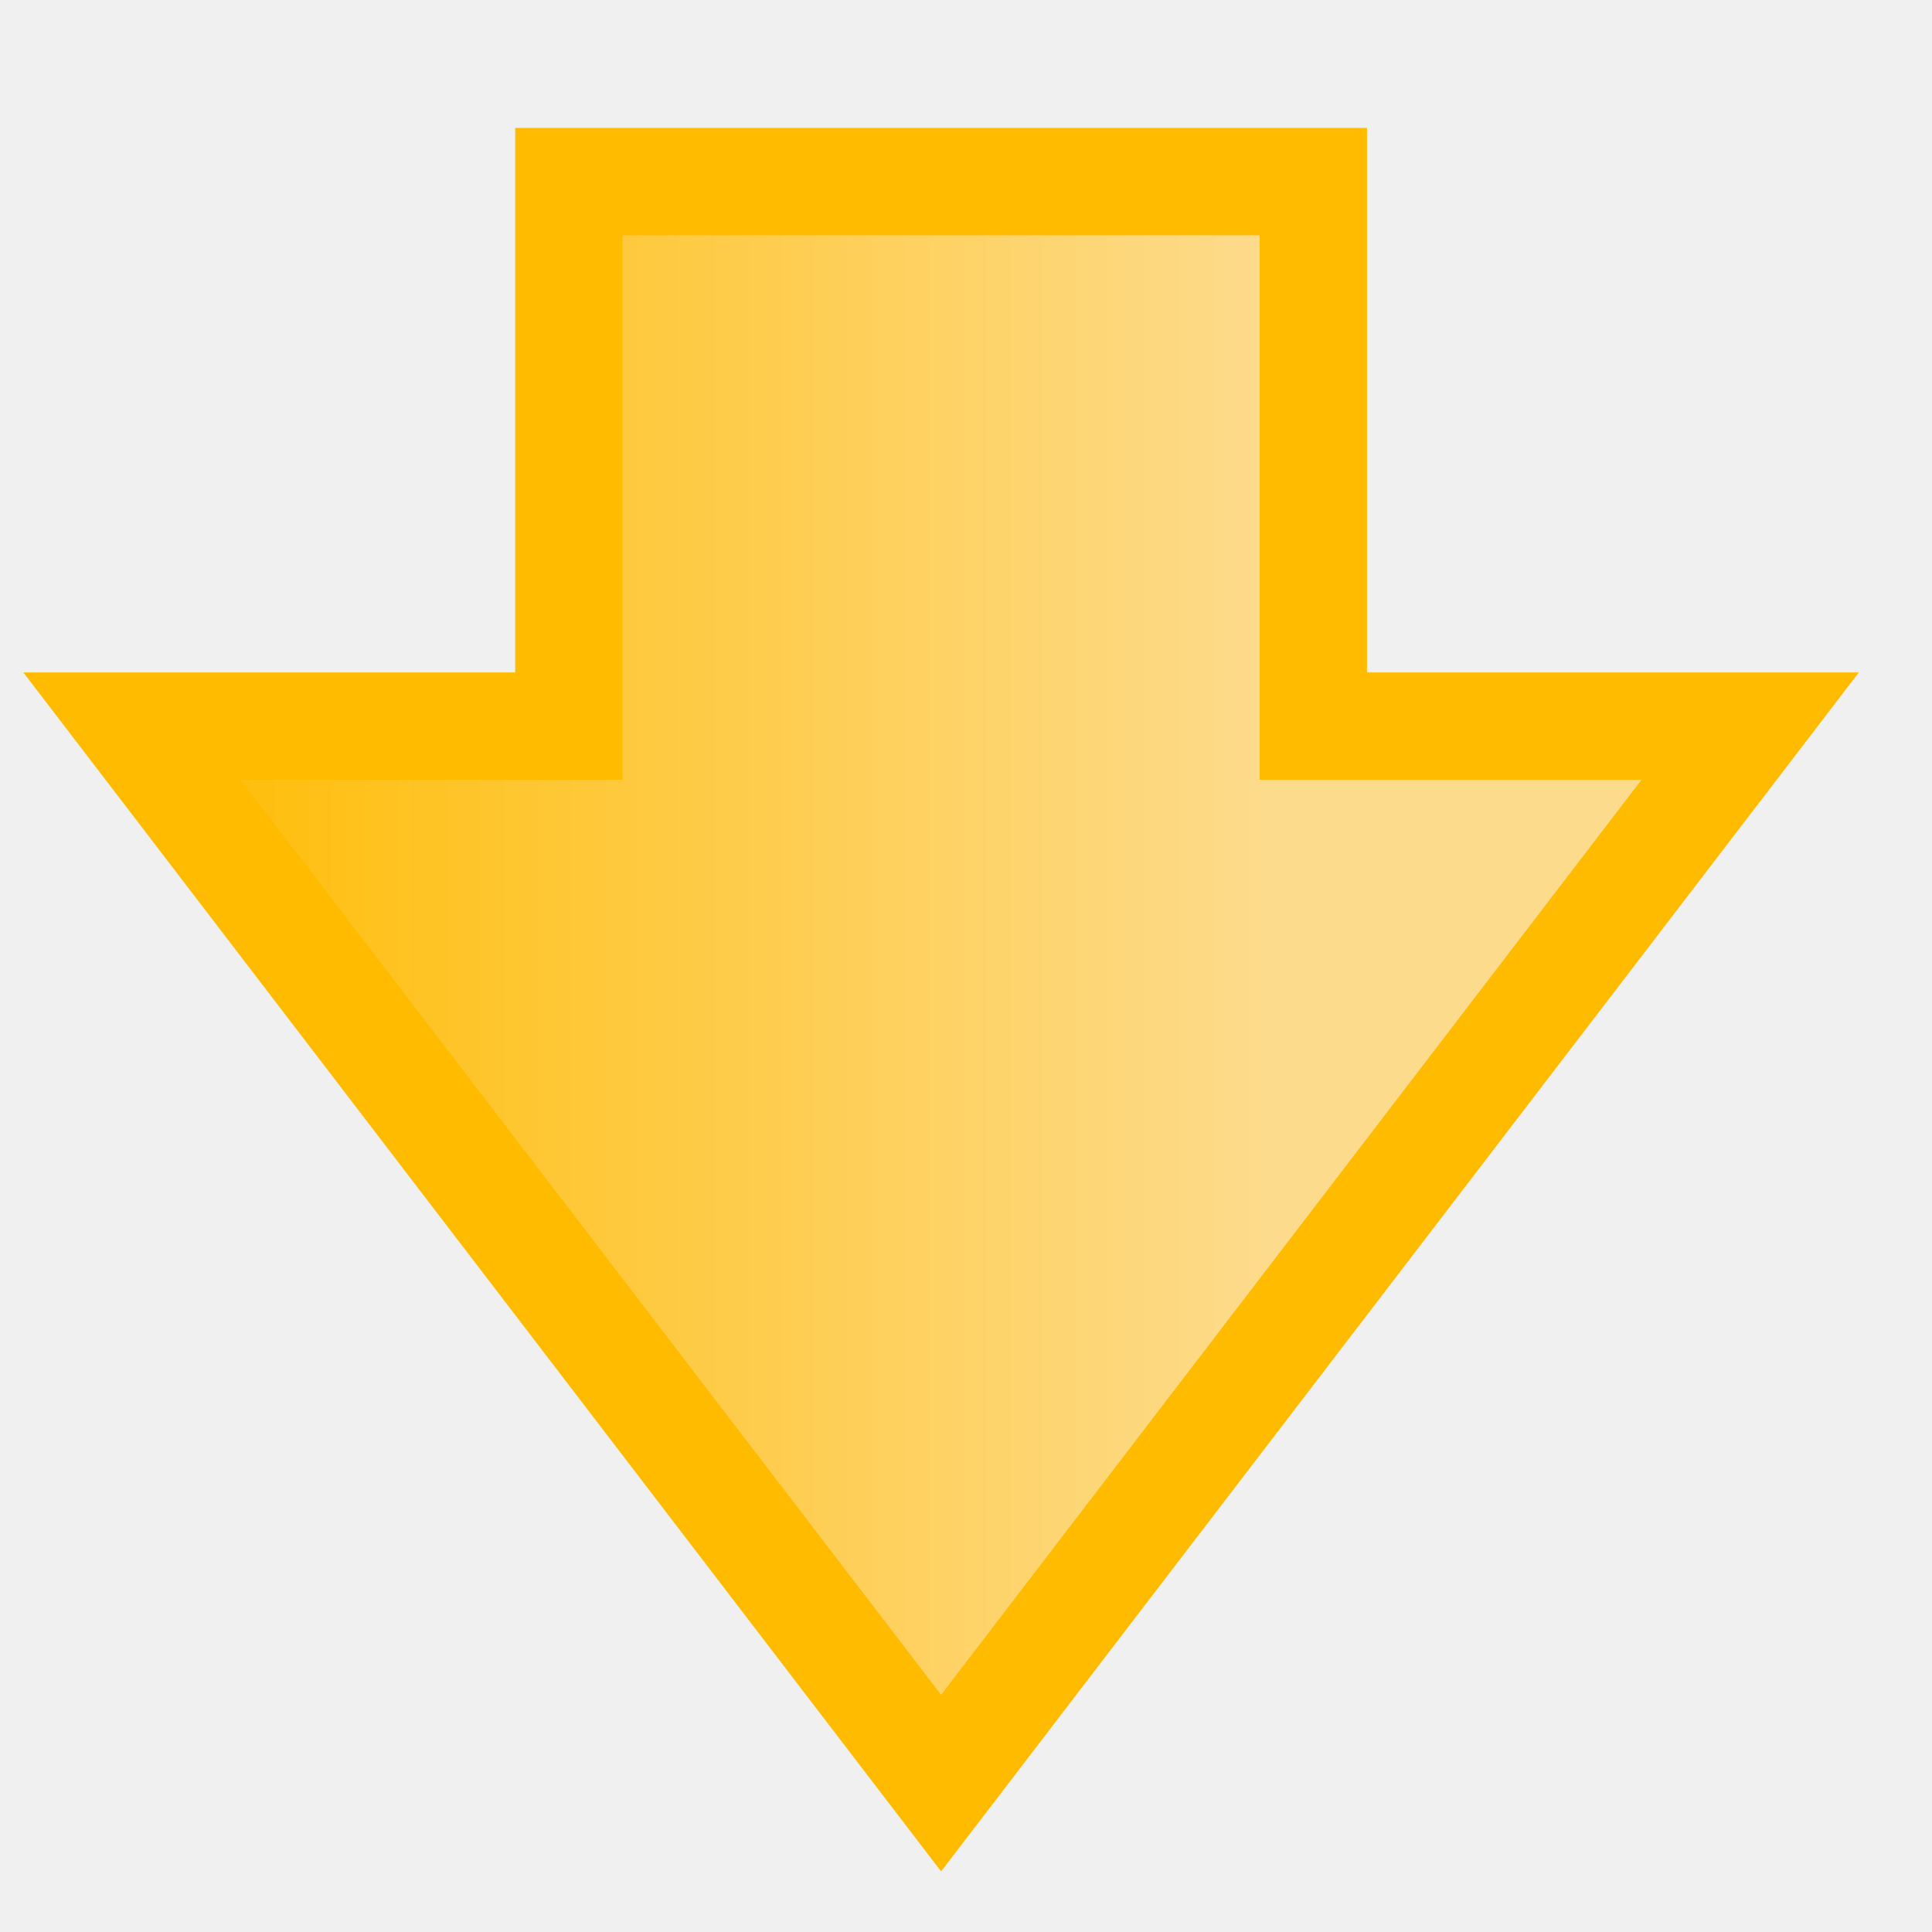
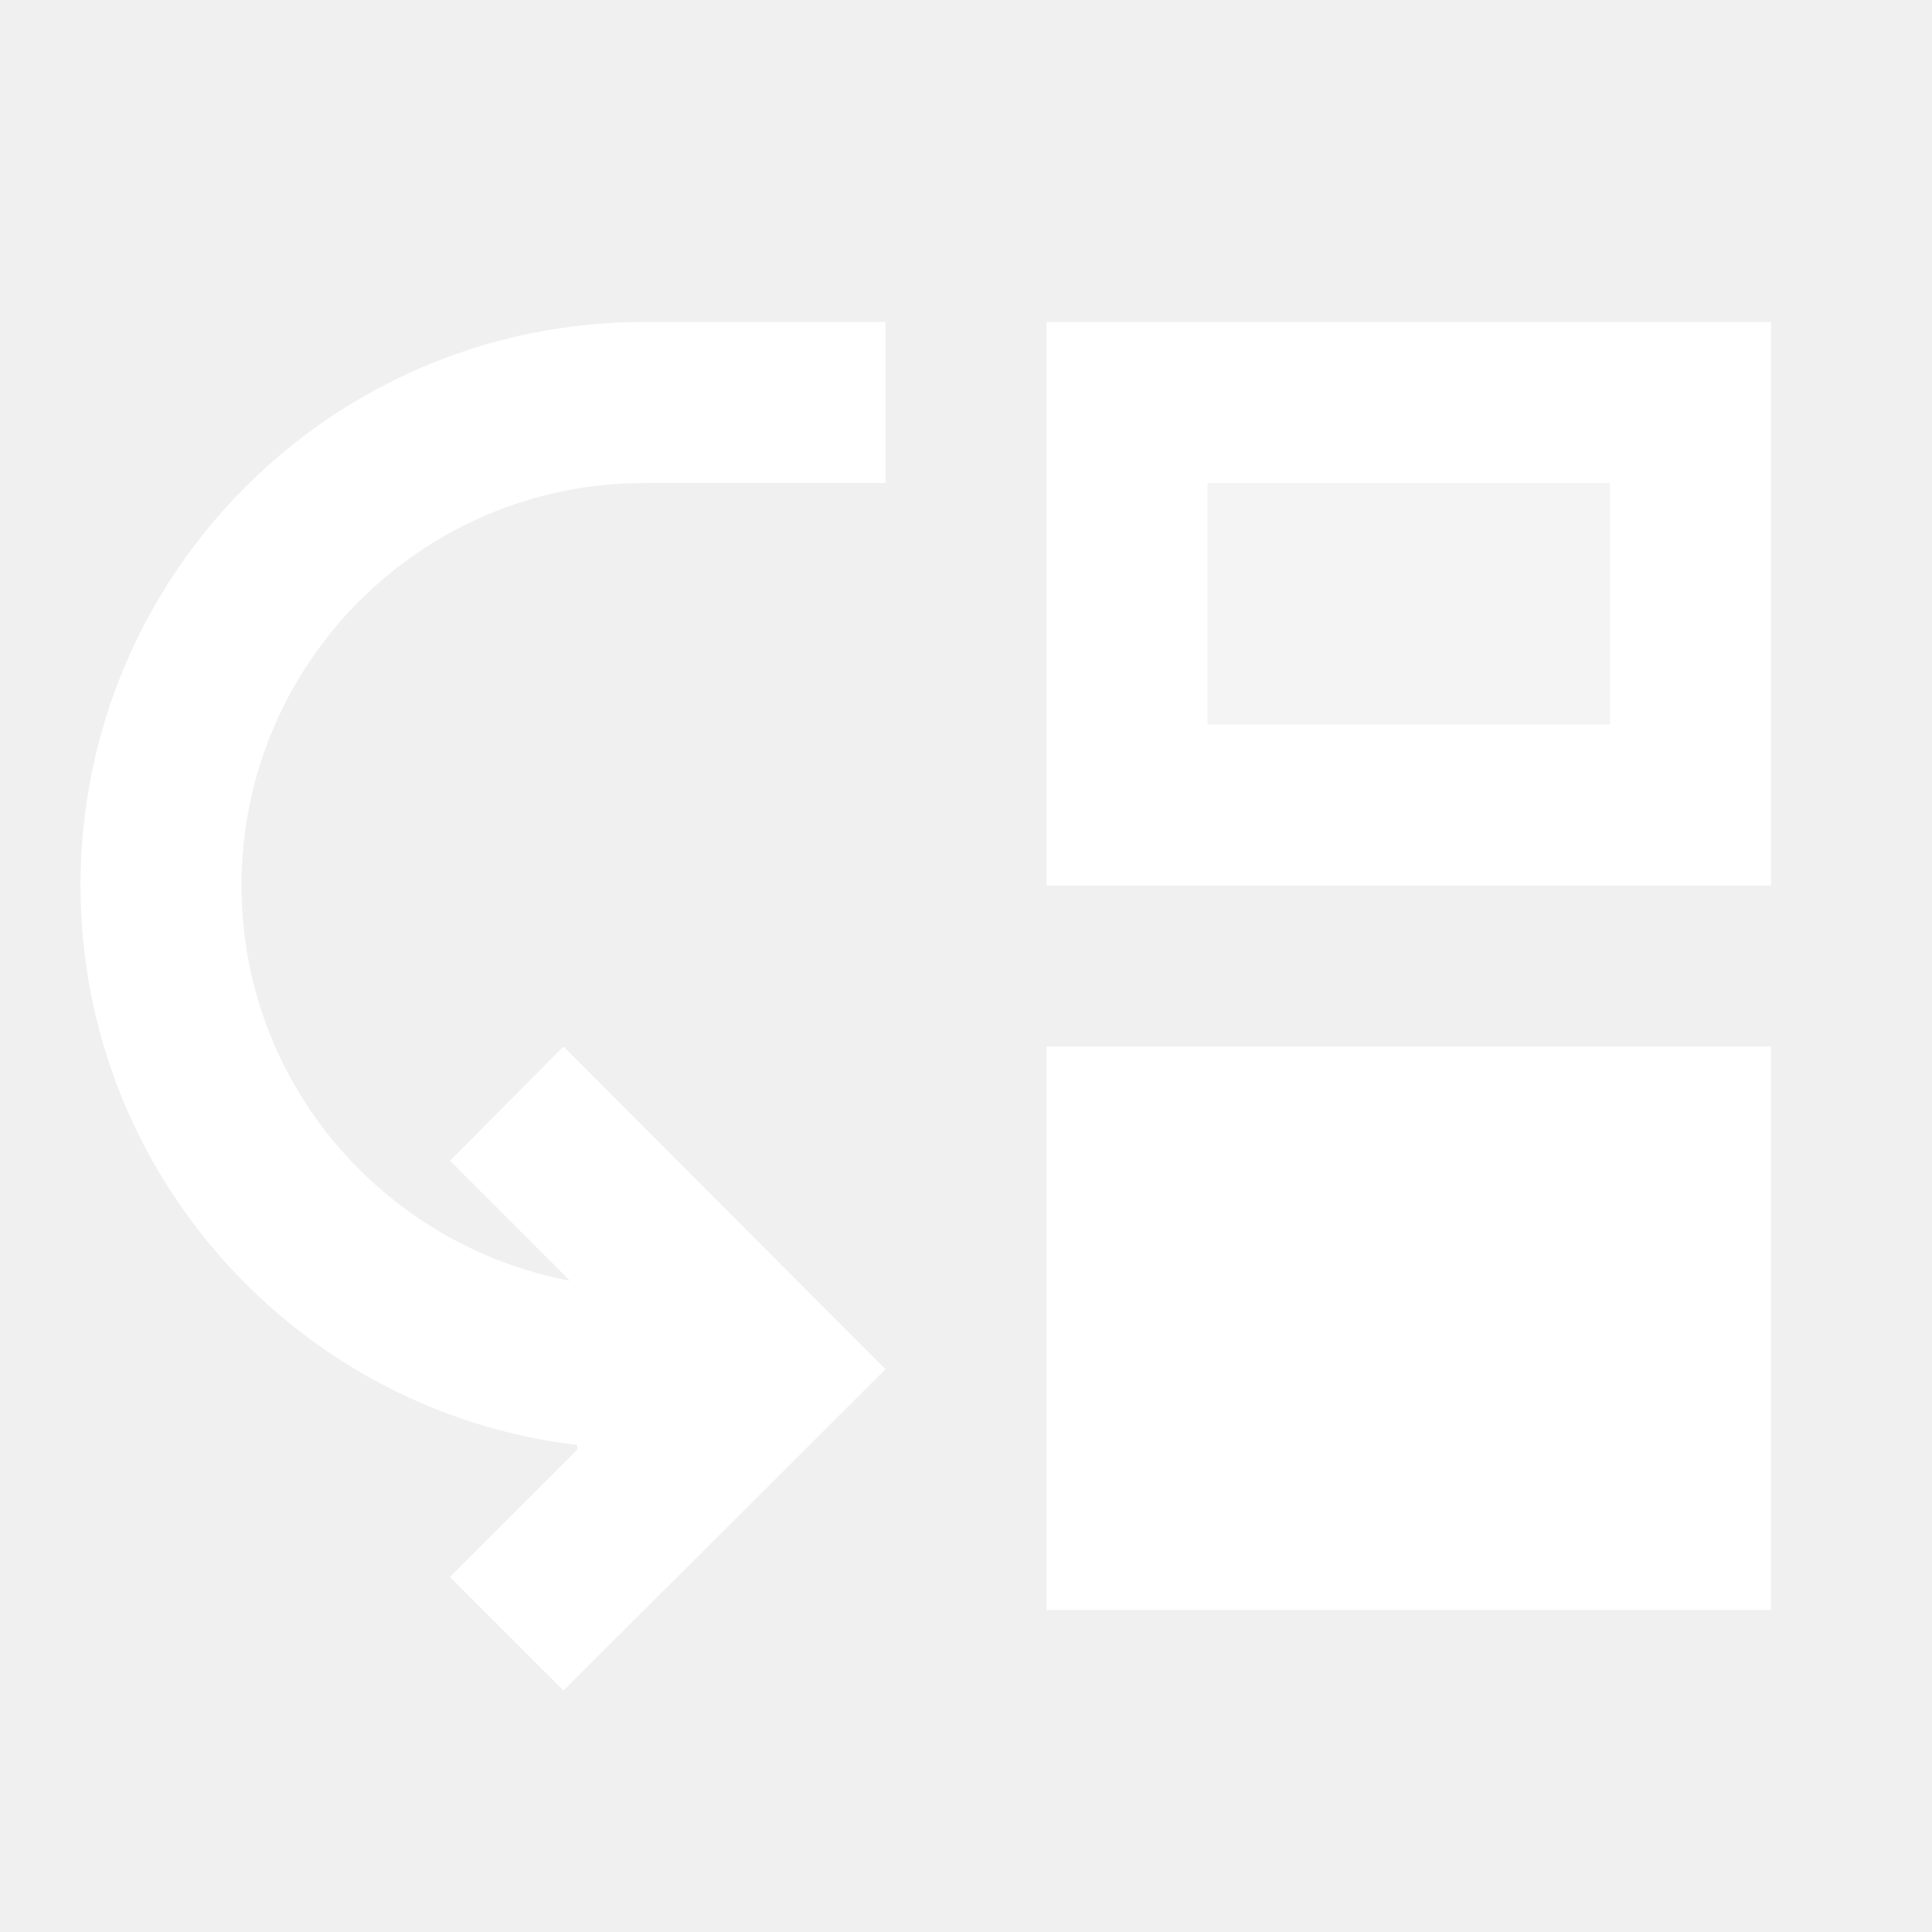
- <svg xmlns="http://www.w3.org/2000/svg" viewBox="0 0 18 18">
-   <defs>
-     <linearGradient y2="0" x2="0.7" y1="0" x1="0" id="svg_75">
-       <stop stop-opacity="1" stop-color="#ffbb00" offset="0" />
-       <stop stop-opacity="1" stop-color="#fddb8c" offset="1" />
-     </linearGradient>
-   </defs>
-   <path stroke="#ffbb00" fill="url(#svg_75)" id="svg_33" d="m5.301,1.692l6.935,0l0,5.073l4.07,0l-7.538,9.848l-7.538,-9.848l4.07,0l0,-5.073z" />
+ <svg xmlns="http://www.w3.org/2000/svg" enable-background="new 0 0 24 24" height="24px" viewBox="0 0 24 24" width="24px" fill="#FFFFFF">
+   <g>
+     <rect fill="none" height="24" width="24" />
+   </g>
+   <g>
+     <g>
+       <rect height="3" opacity=".3" width="5" x="15" y="6" />
+       <path d="M3,11c0,2.45,1.76,4.47,4.08,4.91l-1.49-1.49L7,13l4,4.01L7,21l-1.41-1.41l1.58-1.58l0-0.06C3.7,17.54,1,14.58,1,11 c0-3.87,3.13-7,7-7h3v2H8C5.24,6,3,8.24,3,11z" />
+       <path d="M22,11V4h-9v7H22z M20,9h-5V6h5V9z" />
+       <rect height="7" width="9" x="13" y="13" />
+     </g>
+   </g>
</svg>
